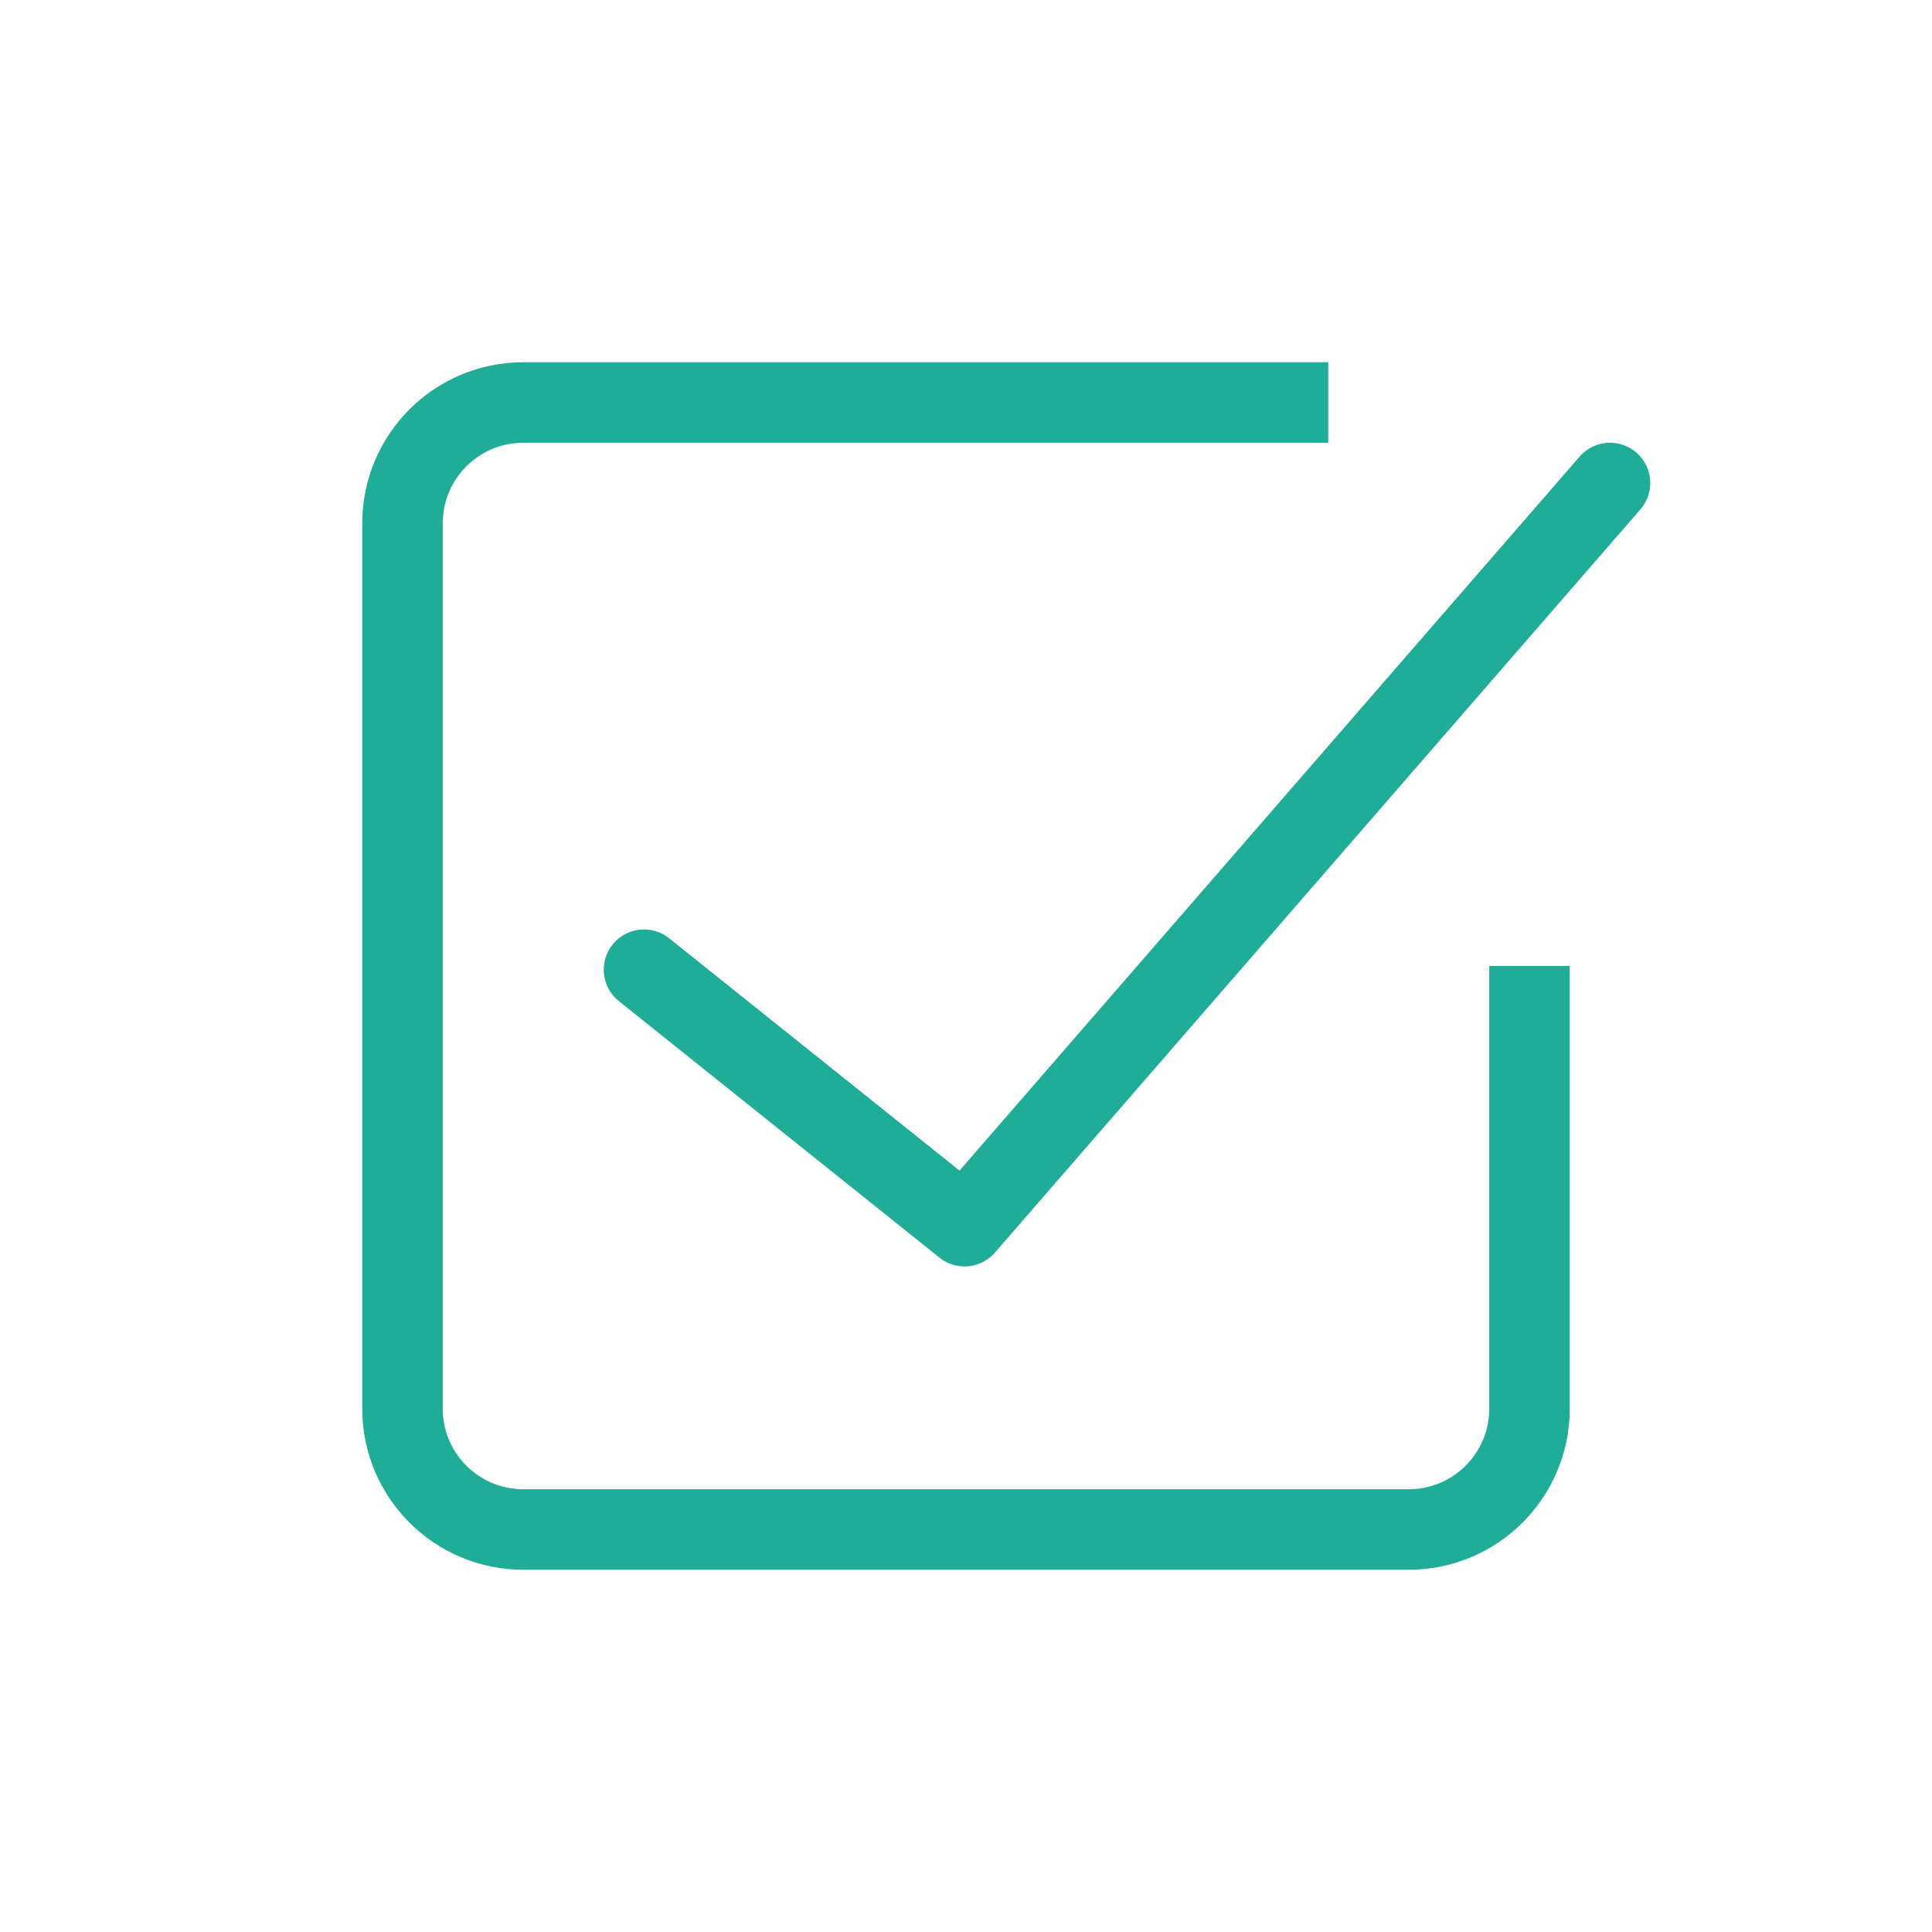
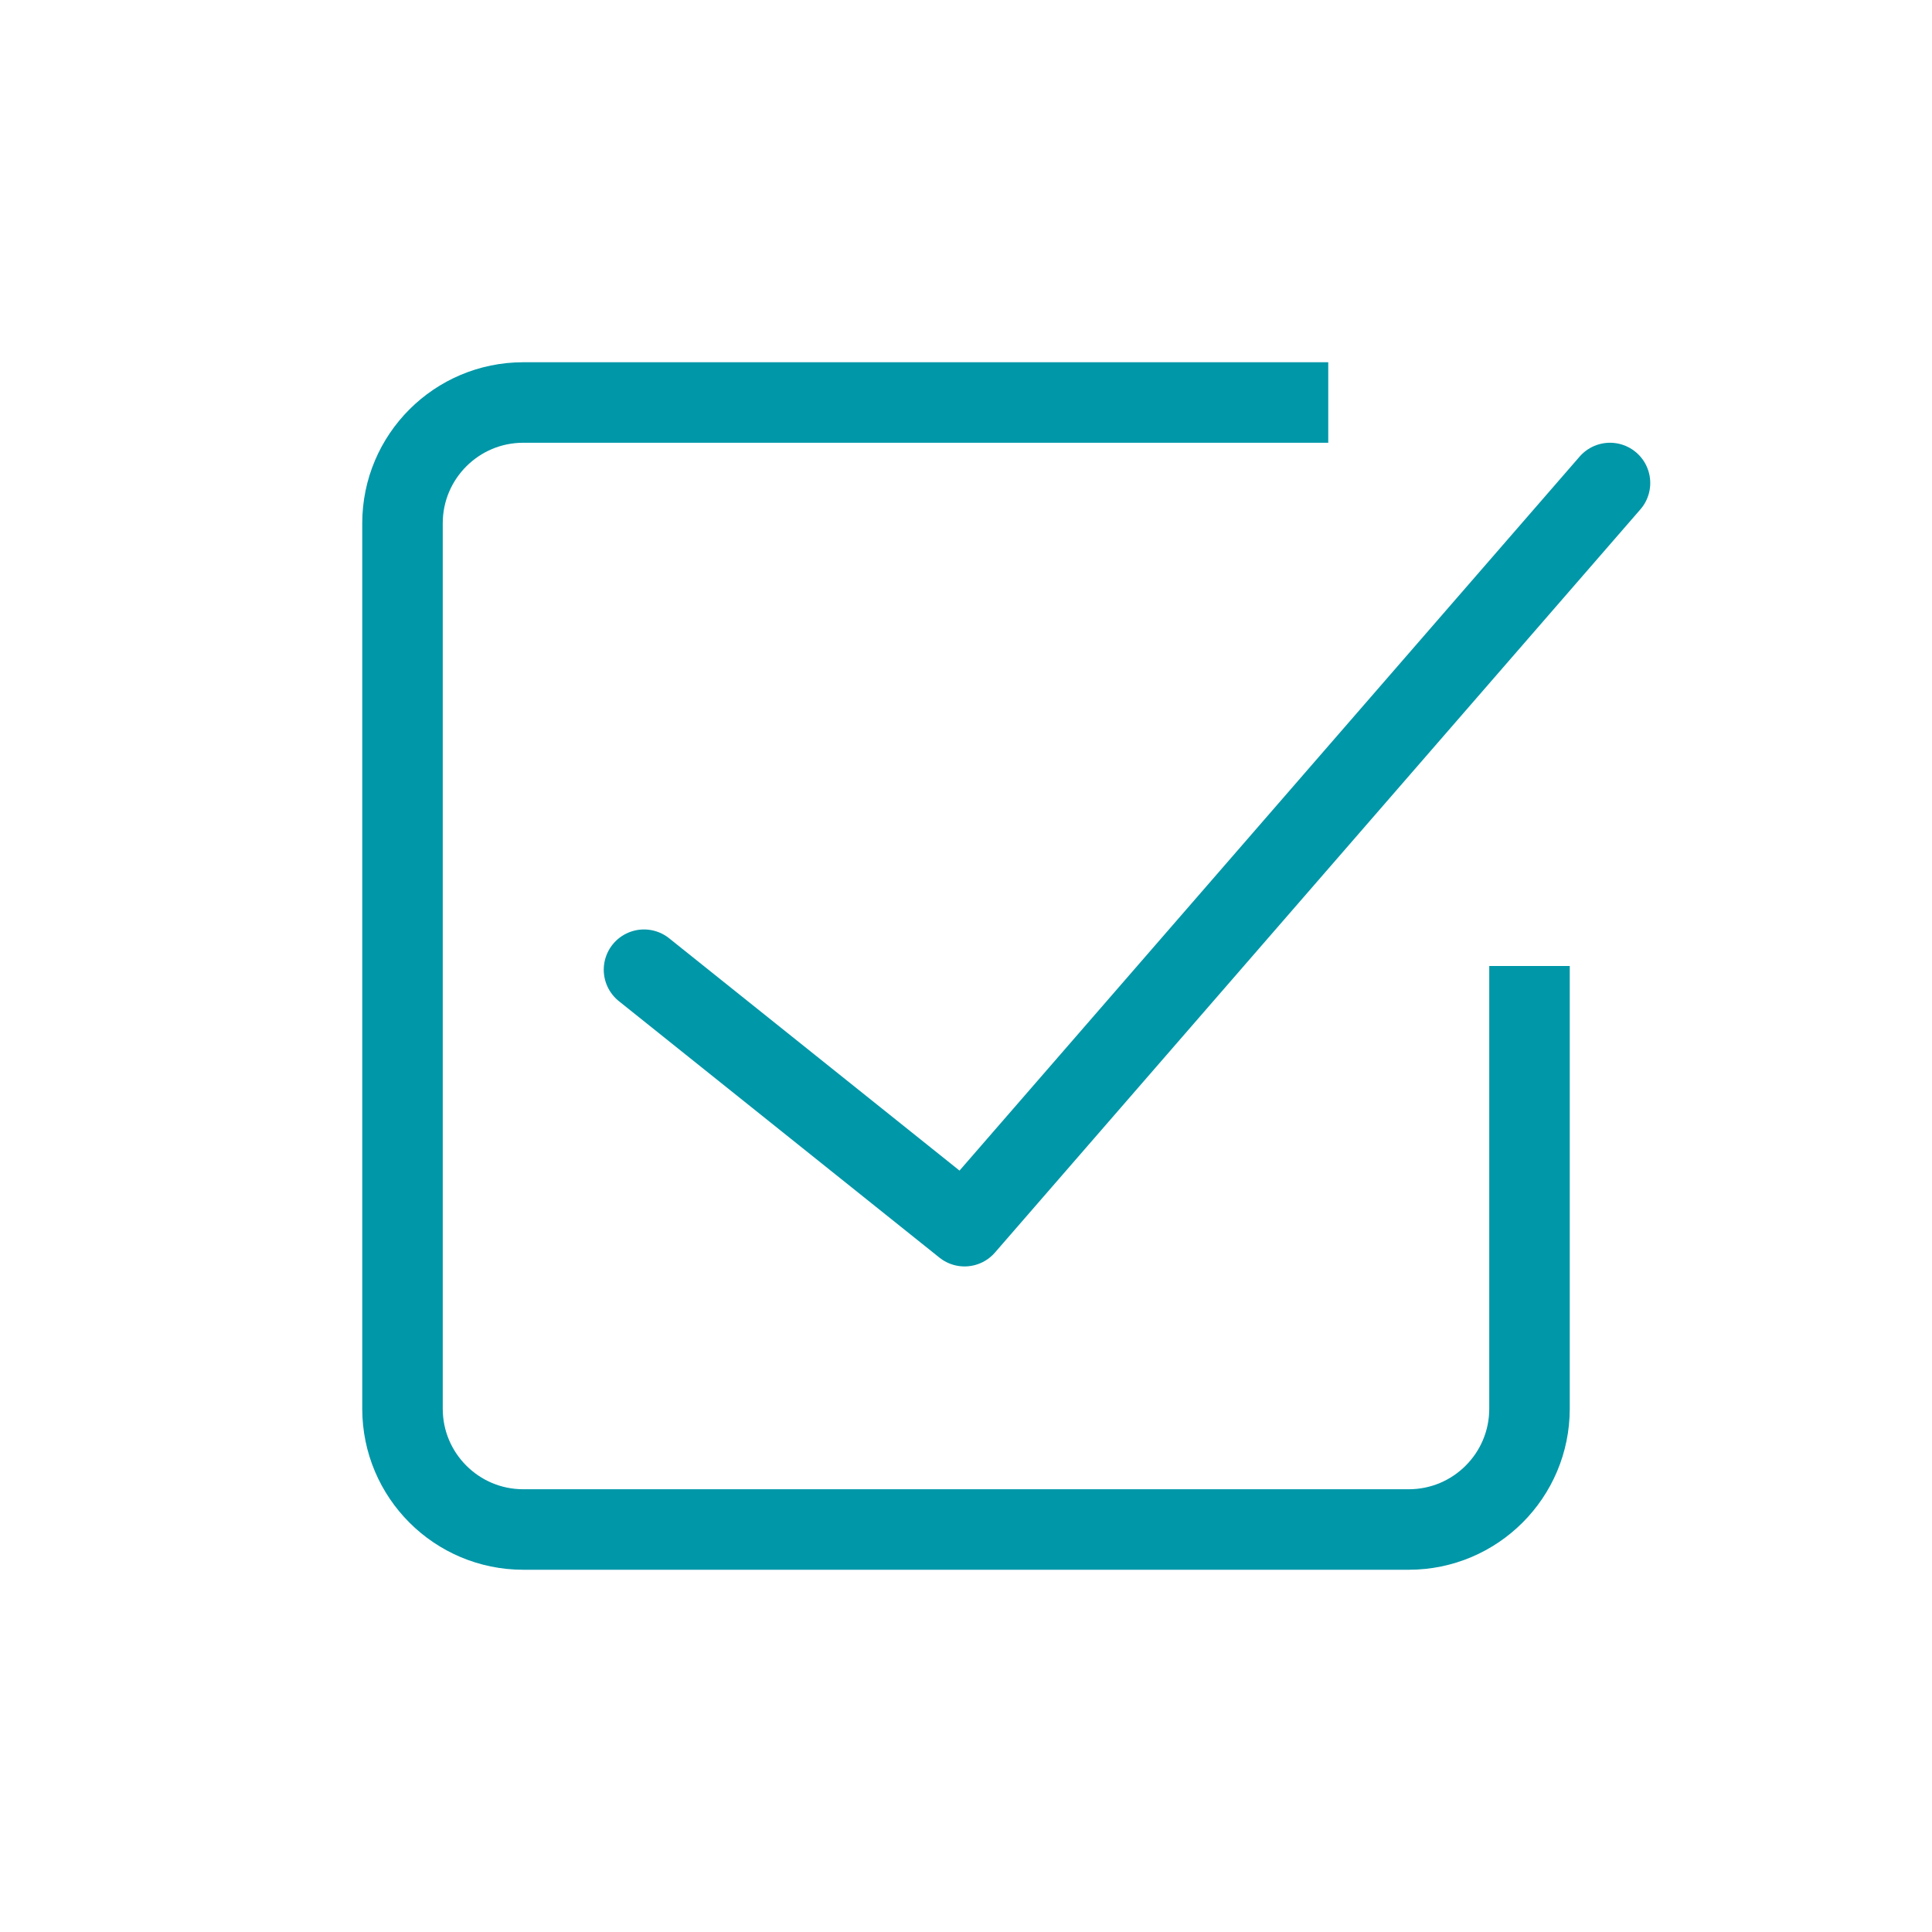
<svg xmlns="http://www.w3.org/2000/svg" width="24" height="24" viewBox="0 0 24 24" fill="none">
-   <path d="M16.5 5H6.5C5.672 5 5 5.672 5 6.5V17.5C5 18.328 5.672 19 6.5 19H17.5C18.328 19 19 18.328 19 17.5V12" stroke="hsl(171,70%,40%)" />
-   <path d="M20 6L11.982 15.232L8 12.046" stroke="hsl(171,70%,40%)" stroke-linecap="round" stroke-linejoin="round" />
+   <path d="M16.5 5H6.5C5.672 5 5 5.672 5 6.5V17.5C5 18.328 5.672 19 6.5 19H17.5C18.328 19 19 18.328 19 17.5V12" stroke="hsl(186,100%,33%)" />
+   <path d="M20 6L11.982 15.232L8 12.046" stroke="hsl(186,100%,33%)" stroke-linecap="round" stroke-linejoin="round" />
</svg>
